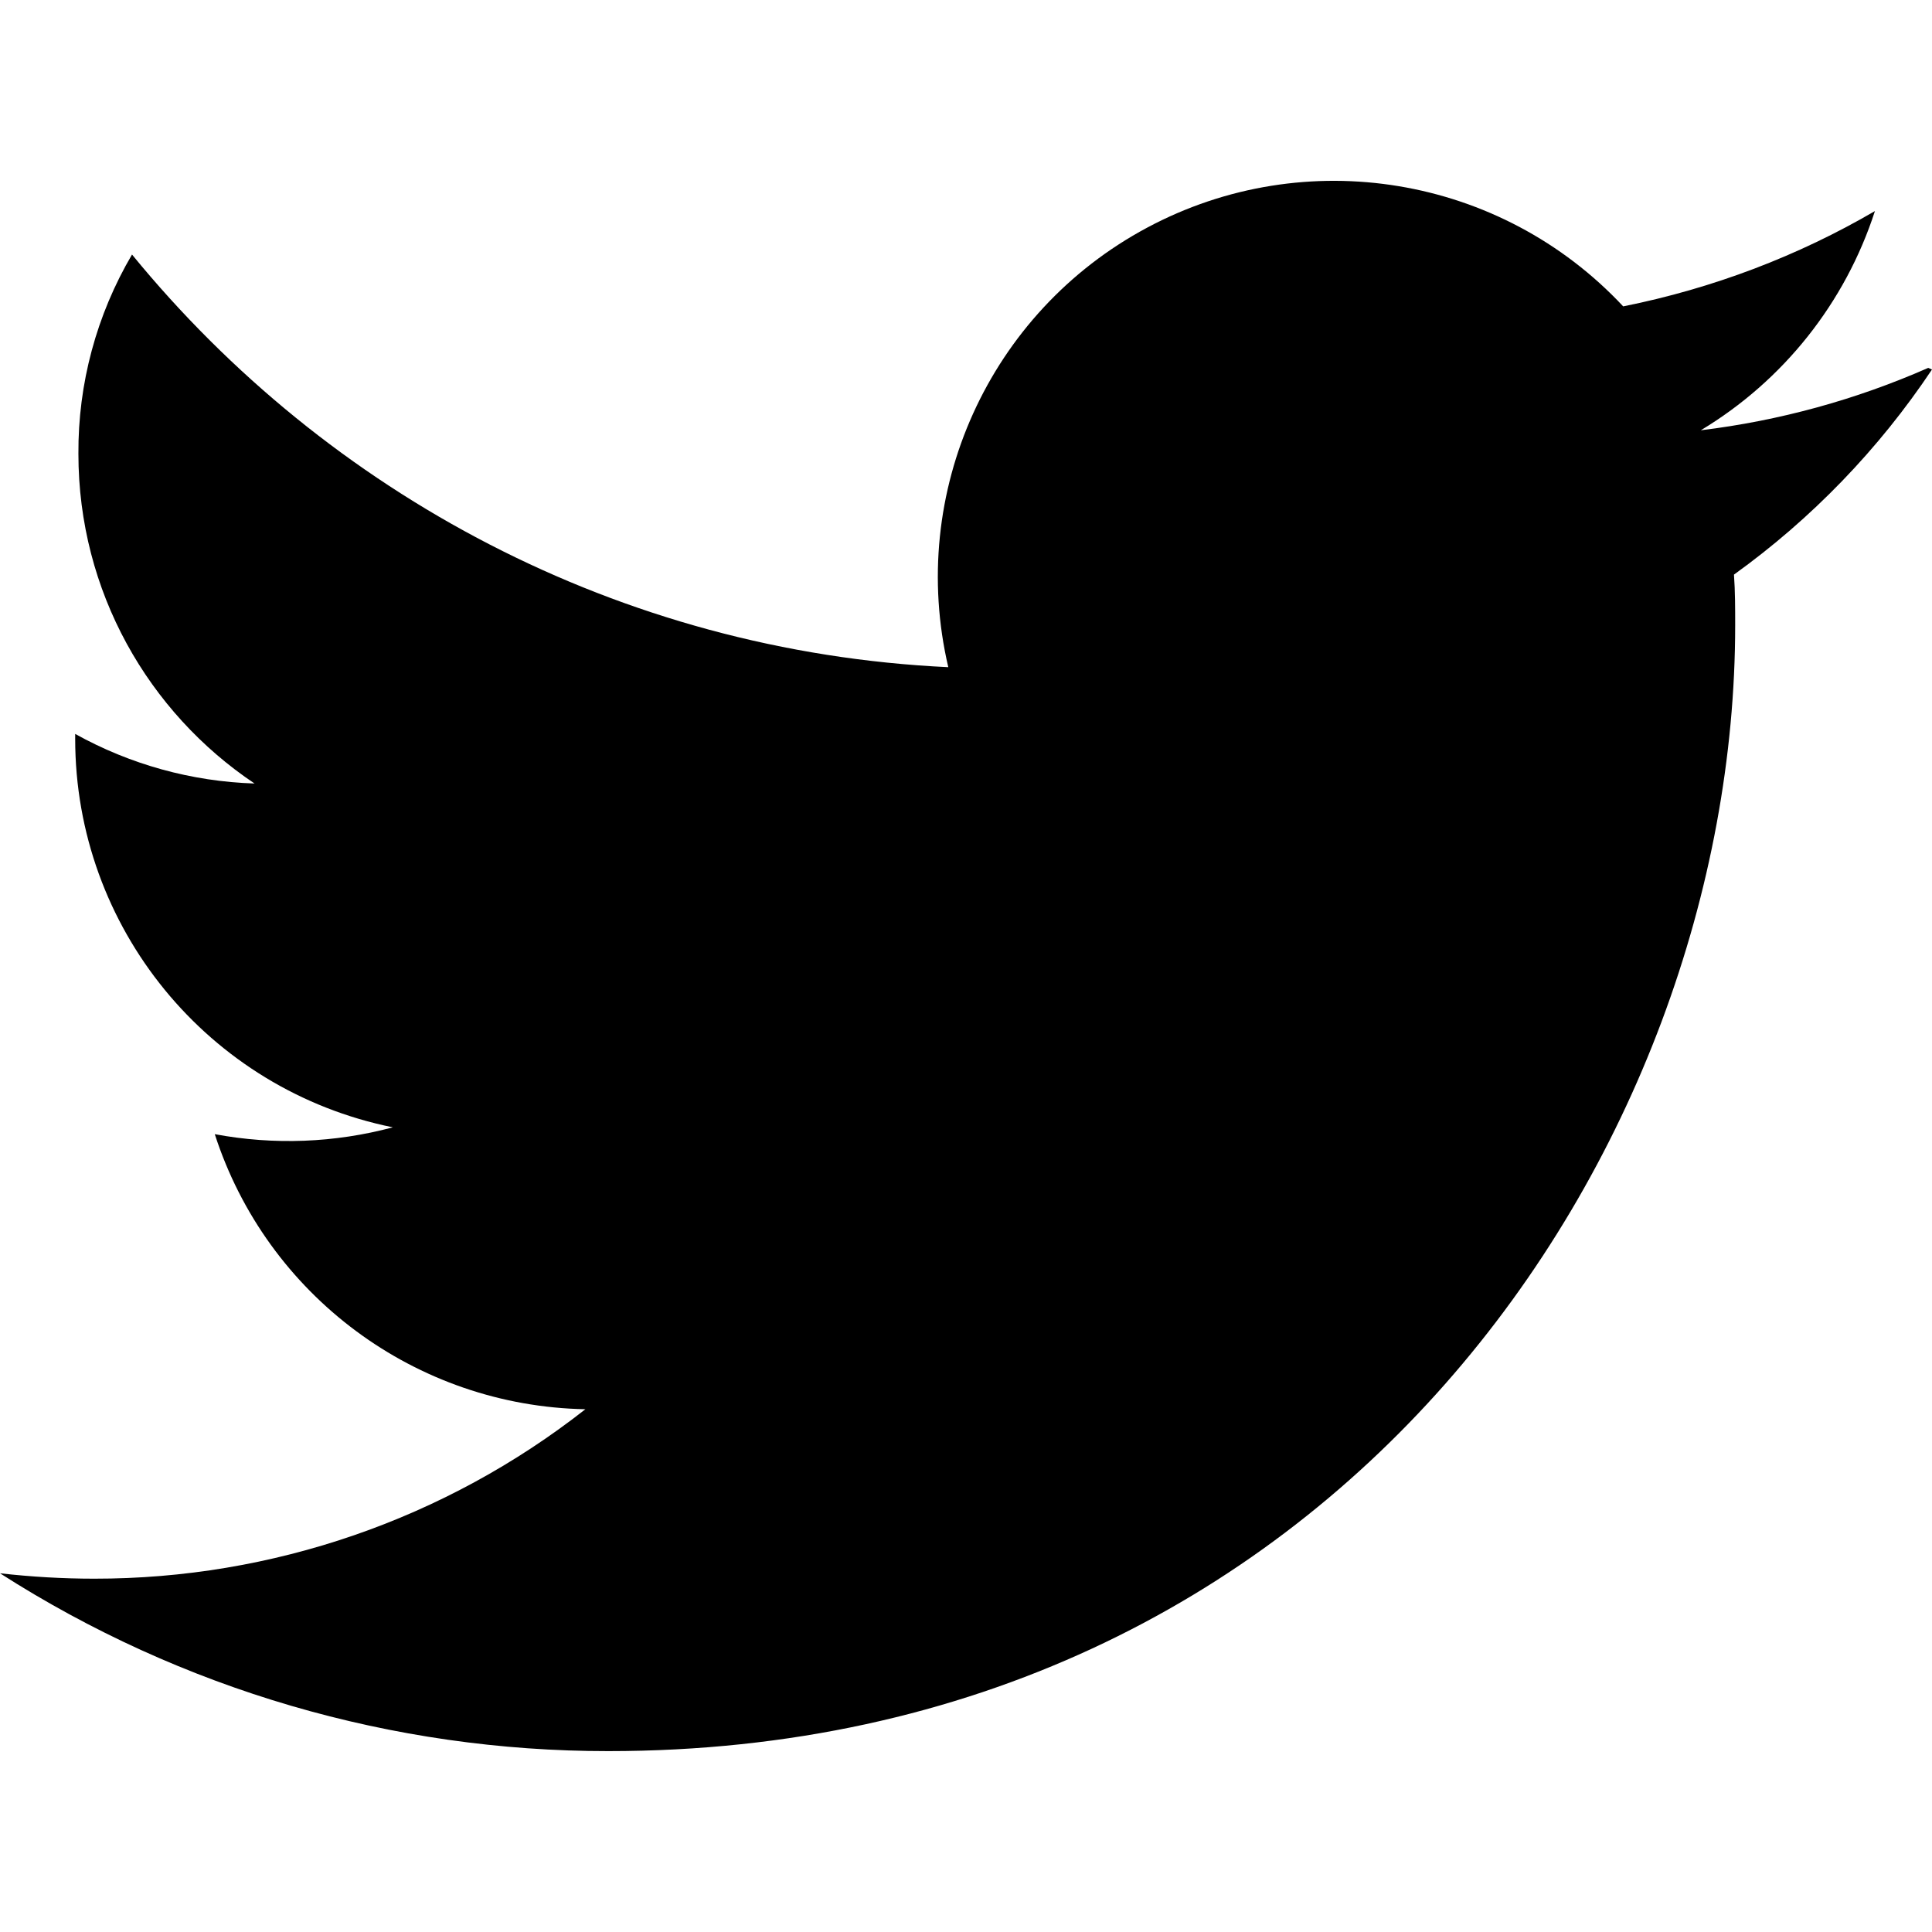
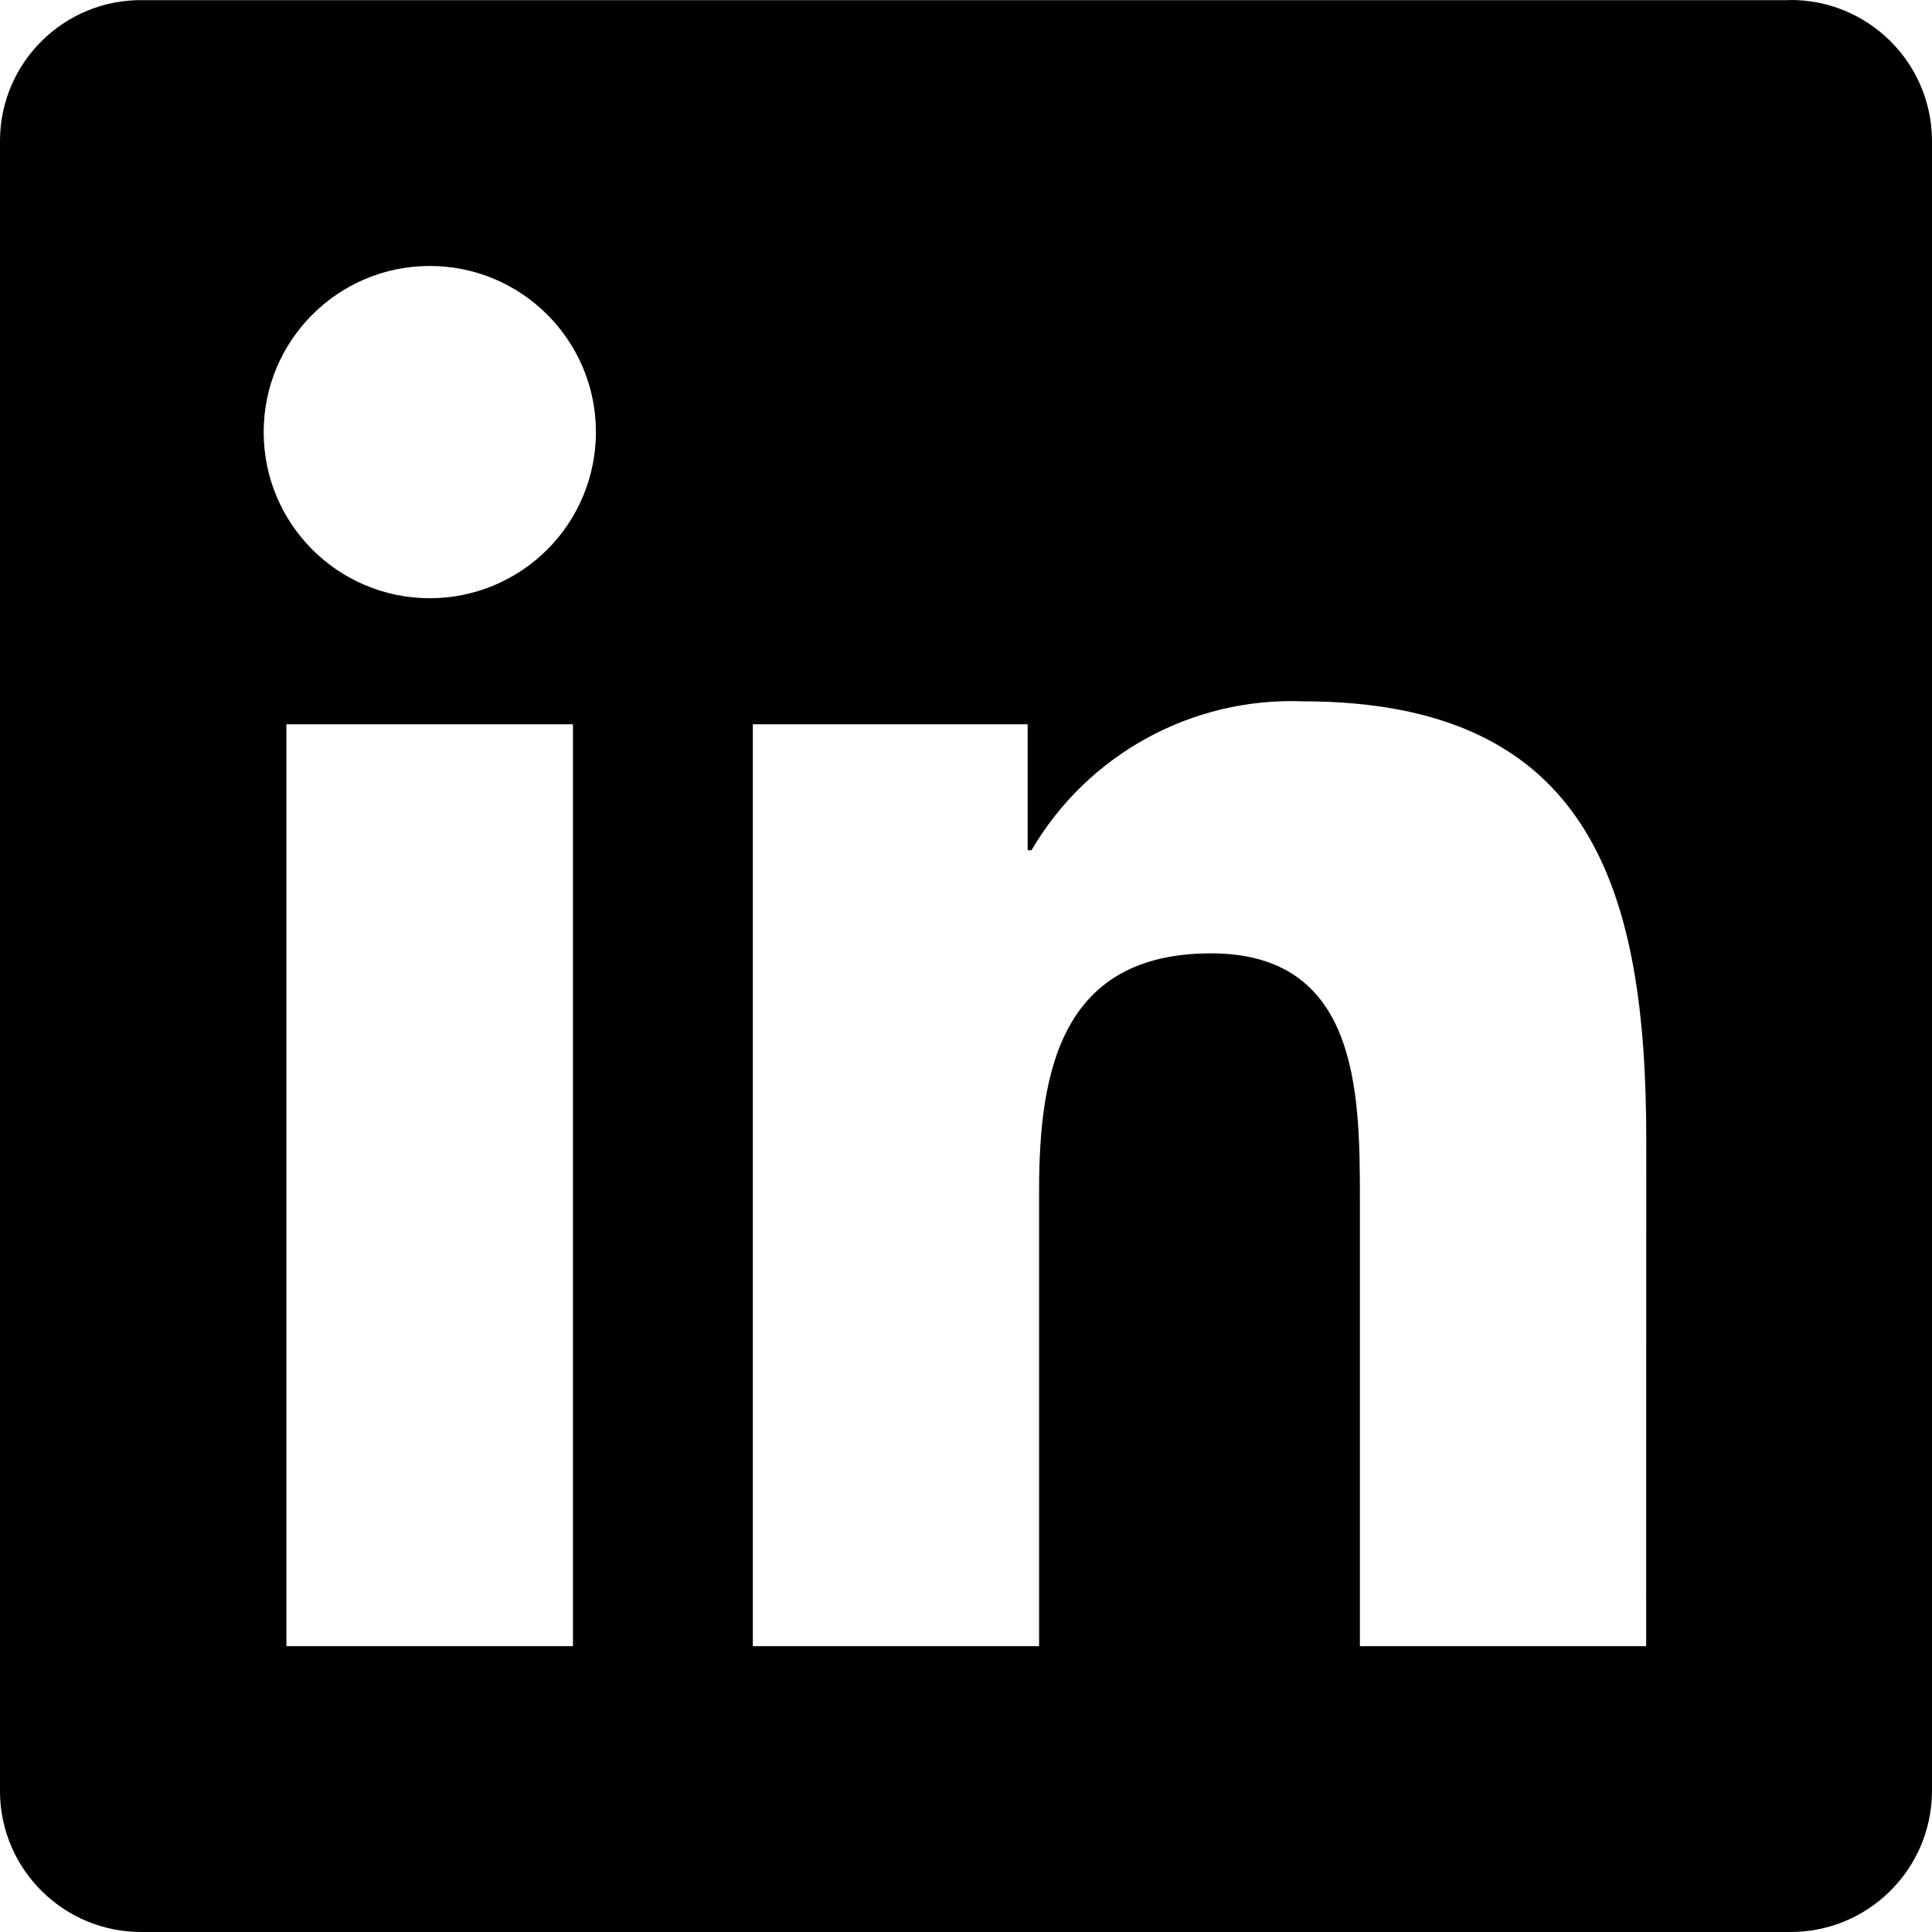
- <svg xmlns="http://www.w3.org/2000/svg" className="w-5 h-5 fill-current" role="img" viewBox="0 0 24 24">
-   <path d="M23.953 4.57a10 10 0 01-2.825.775 4.958 4.958 0 002.163-2.723c-.951.555-2.005.959-3.127 1.184a4.92 4.92 0 00-8.384 4.482C7.69 8.095 4.067 6.13 1.64 3.162a4.822 4.822 0 00-.666 2.475c0 1.71.87 3.213 2.188 4.096a4.904 4.904 0 01-2.228-.616v.06a4.923 4.923 0 003.946 4.827 4.996 4.996 0 01-2.212.085 4.936 4.936 0 004.604 3.417 9.867 9.867 0 01-6.102 2.105c-.39 0-.779-.023-1.17-.067a13.995 13.995 0 007.557 2.209c9.053 0 13.998-7.496 13.998-13.985 0-.21 0-.42-.015-.63A9.935 9.935 0 0024 4.59z" />
+ <svg xmlns="http://www.w3.org/2000/svg" className="w-5 h-5 fill-current" role="img" viewBox="0 0 256 256">
+   <g>
+     <path d="M218.123,218.127 L180.192,218.127 L180.192,158.724 C180.192,144.559 179.939,126.324 160.464,126.324 C140.708,126.324 137.685,141.758 137.685,157.693 L137.685,218.123 L99.754,218.123 L99.754,95.967 L136.168,95.967 L136.168,112.661 L136.678,112.661 C144.103,99.965 157.909,92.382 172.606,92.928 C211.051,92.928 218.139,118.216 218.139,151.114 L218.123,218.127 Z M56.955,79.269 C44.798,79.271 34.941,69.417 34.939,57.26 C34.937,45.103 44.79,35.246 56.947,35.244 C69.104,35.241 78.961,45.095 78.963,57.252 C78.964,63.09 76.646,68.69 72.519,72.818 C68.391,76.947 62.793,79.267 56.955,79.269 M75.921,218.127 L37.95,218.127 L37.95,95.967 L75.921,95.967 L75.921,218.127 Z M237.033,0.018 L18.89,0.018 C8.58,-0.098 0.125,8.161 -0.001,18.471 L-0.001,237.524 C0.121,247.839 8.575,256.106 18.89,255.998 L237.033,255.998 C247.369,256.126 255.856,247.859 255.999,237.524 L255.999,18.455 C255.852,8.124 247.364,-0.134 237.033,0.001" />
+   </g>
</svg>
